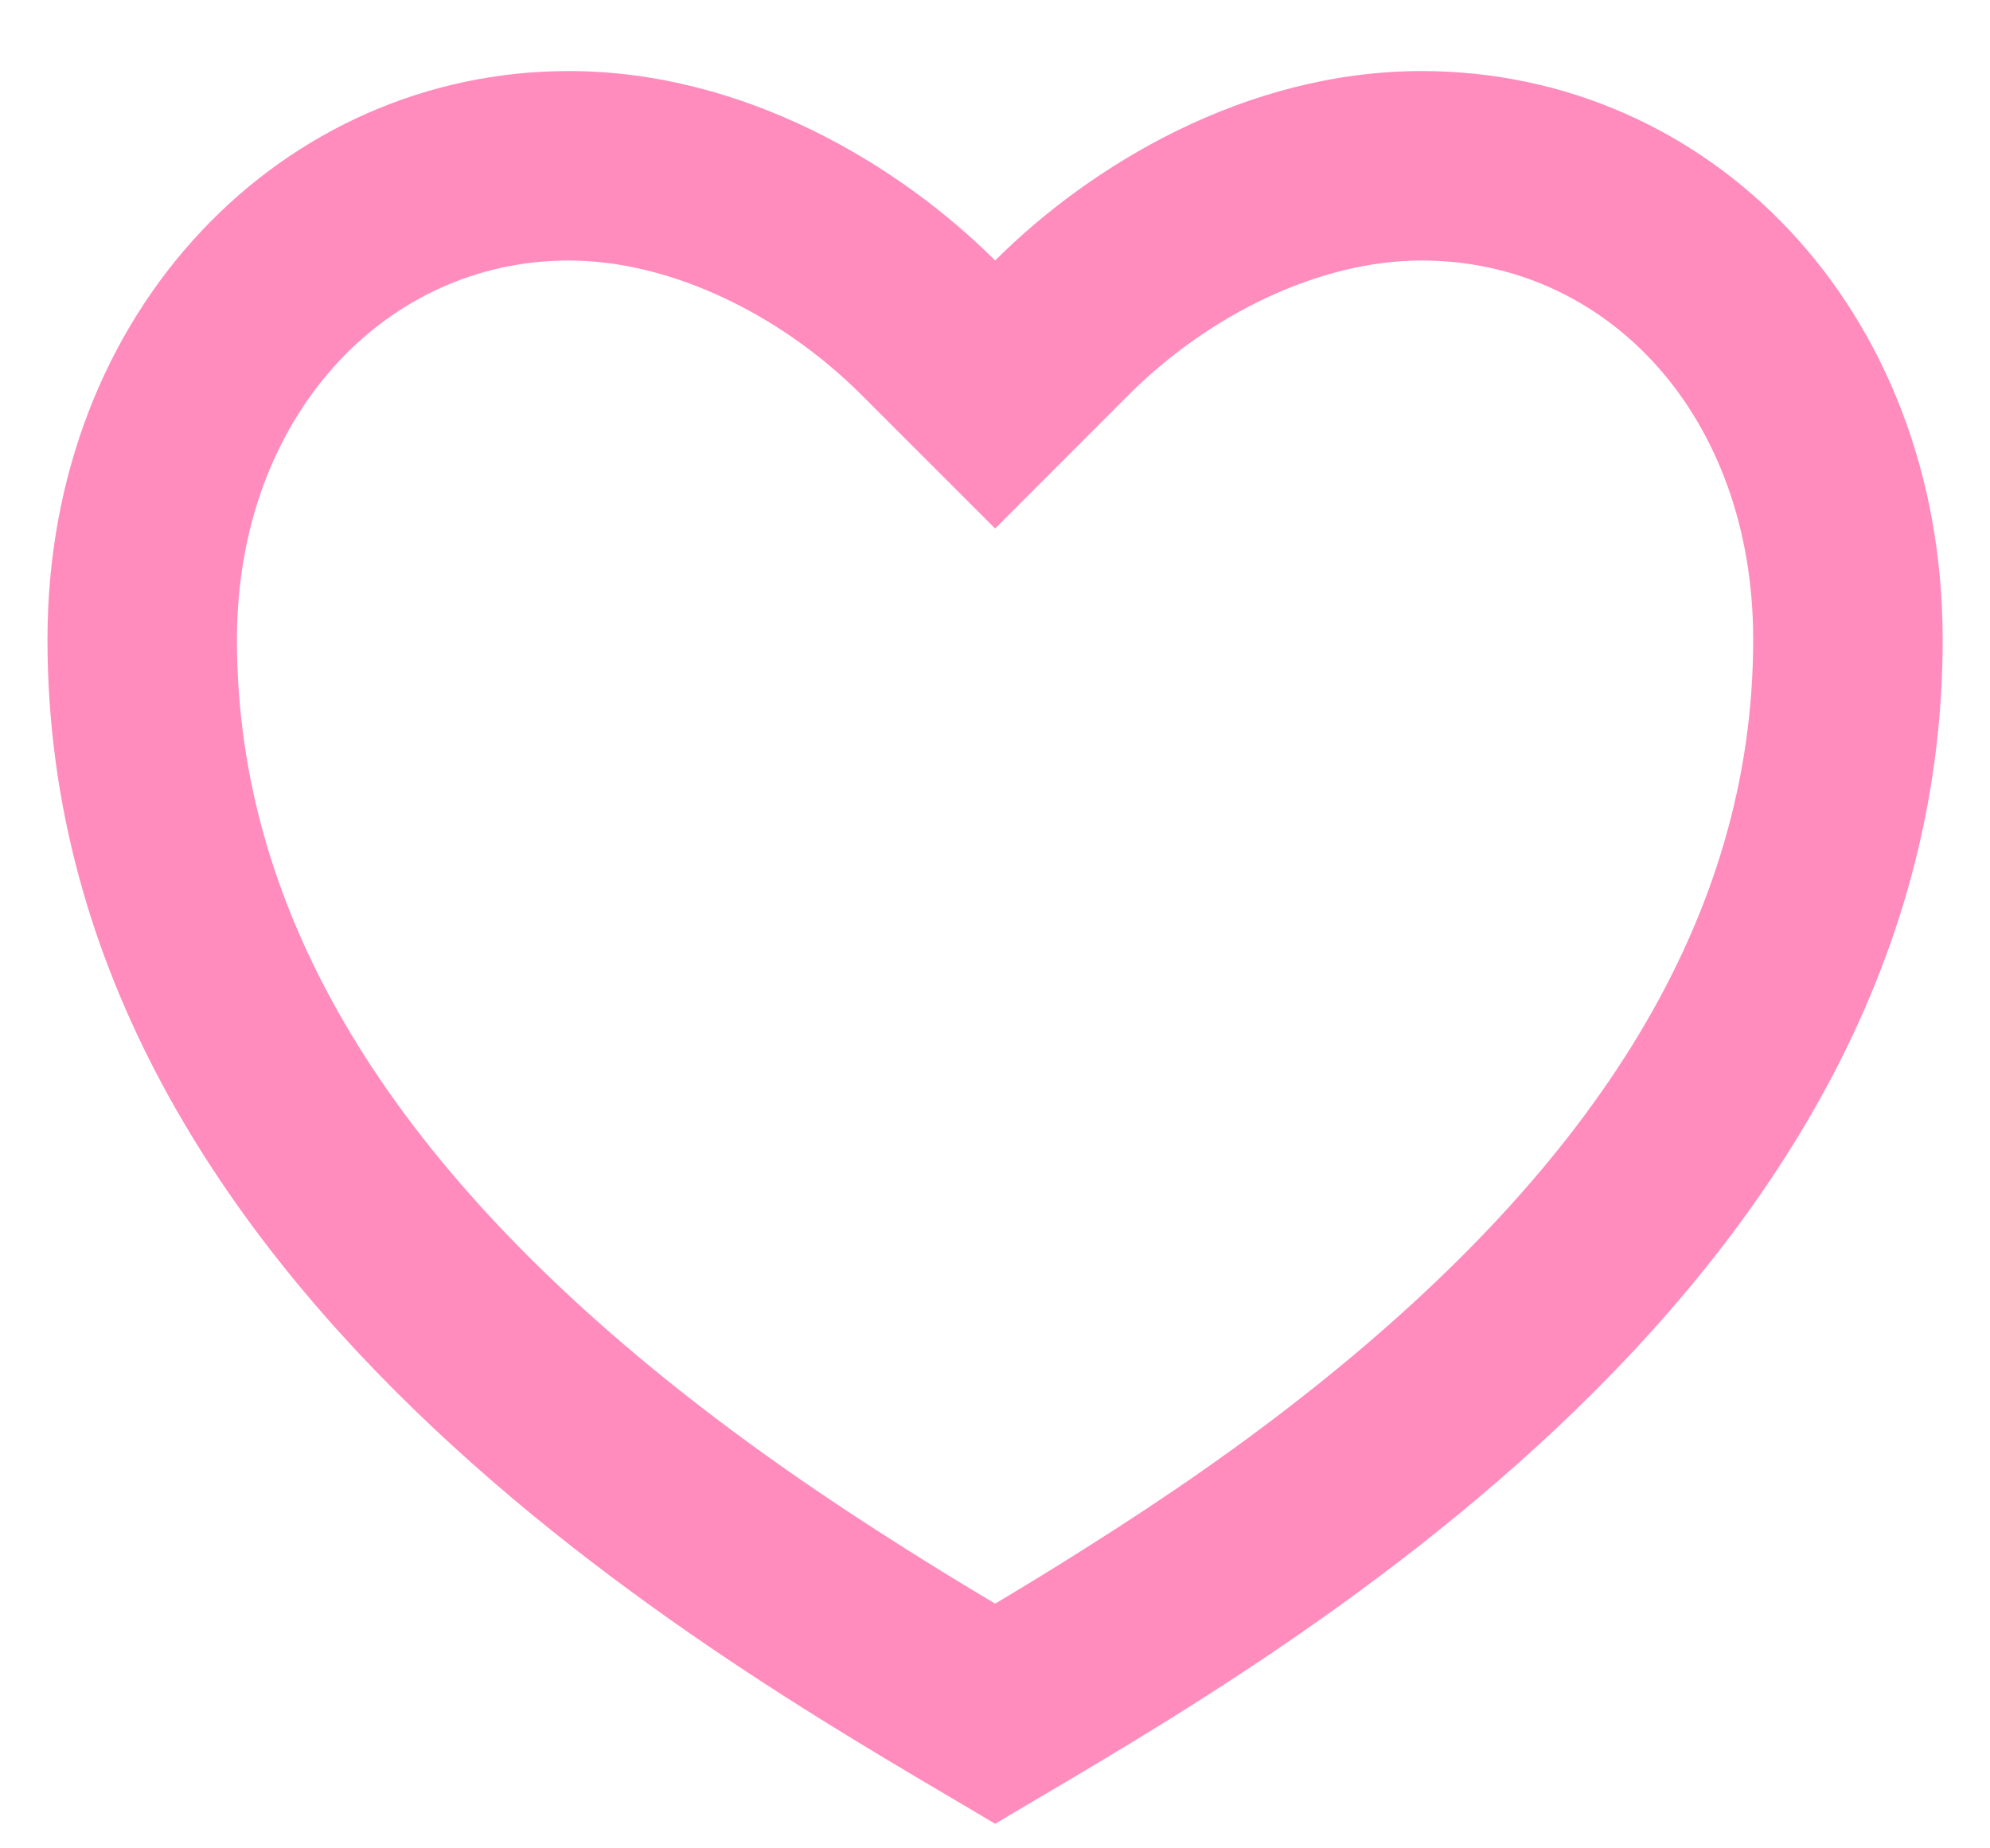
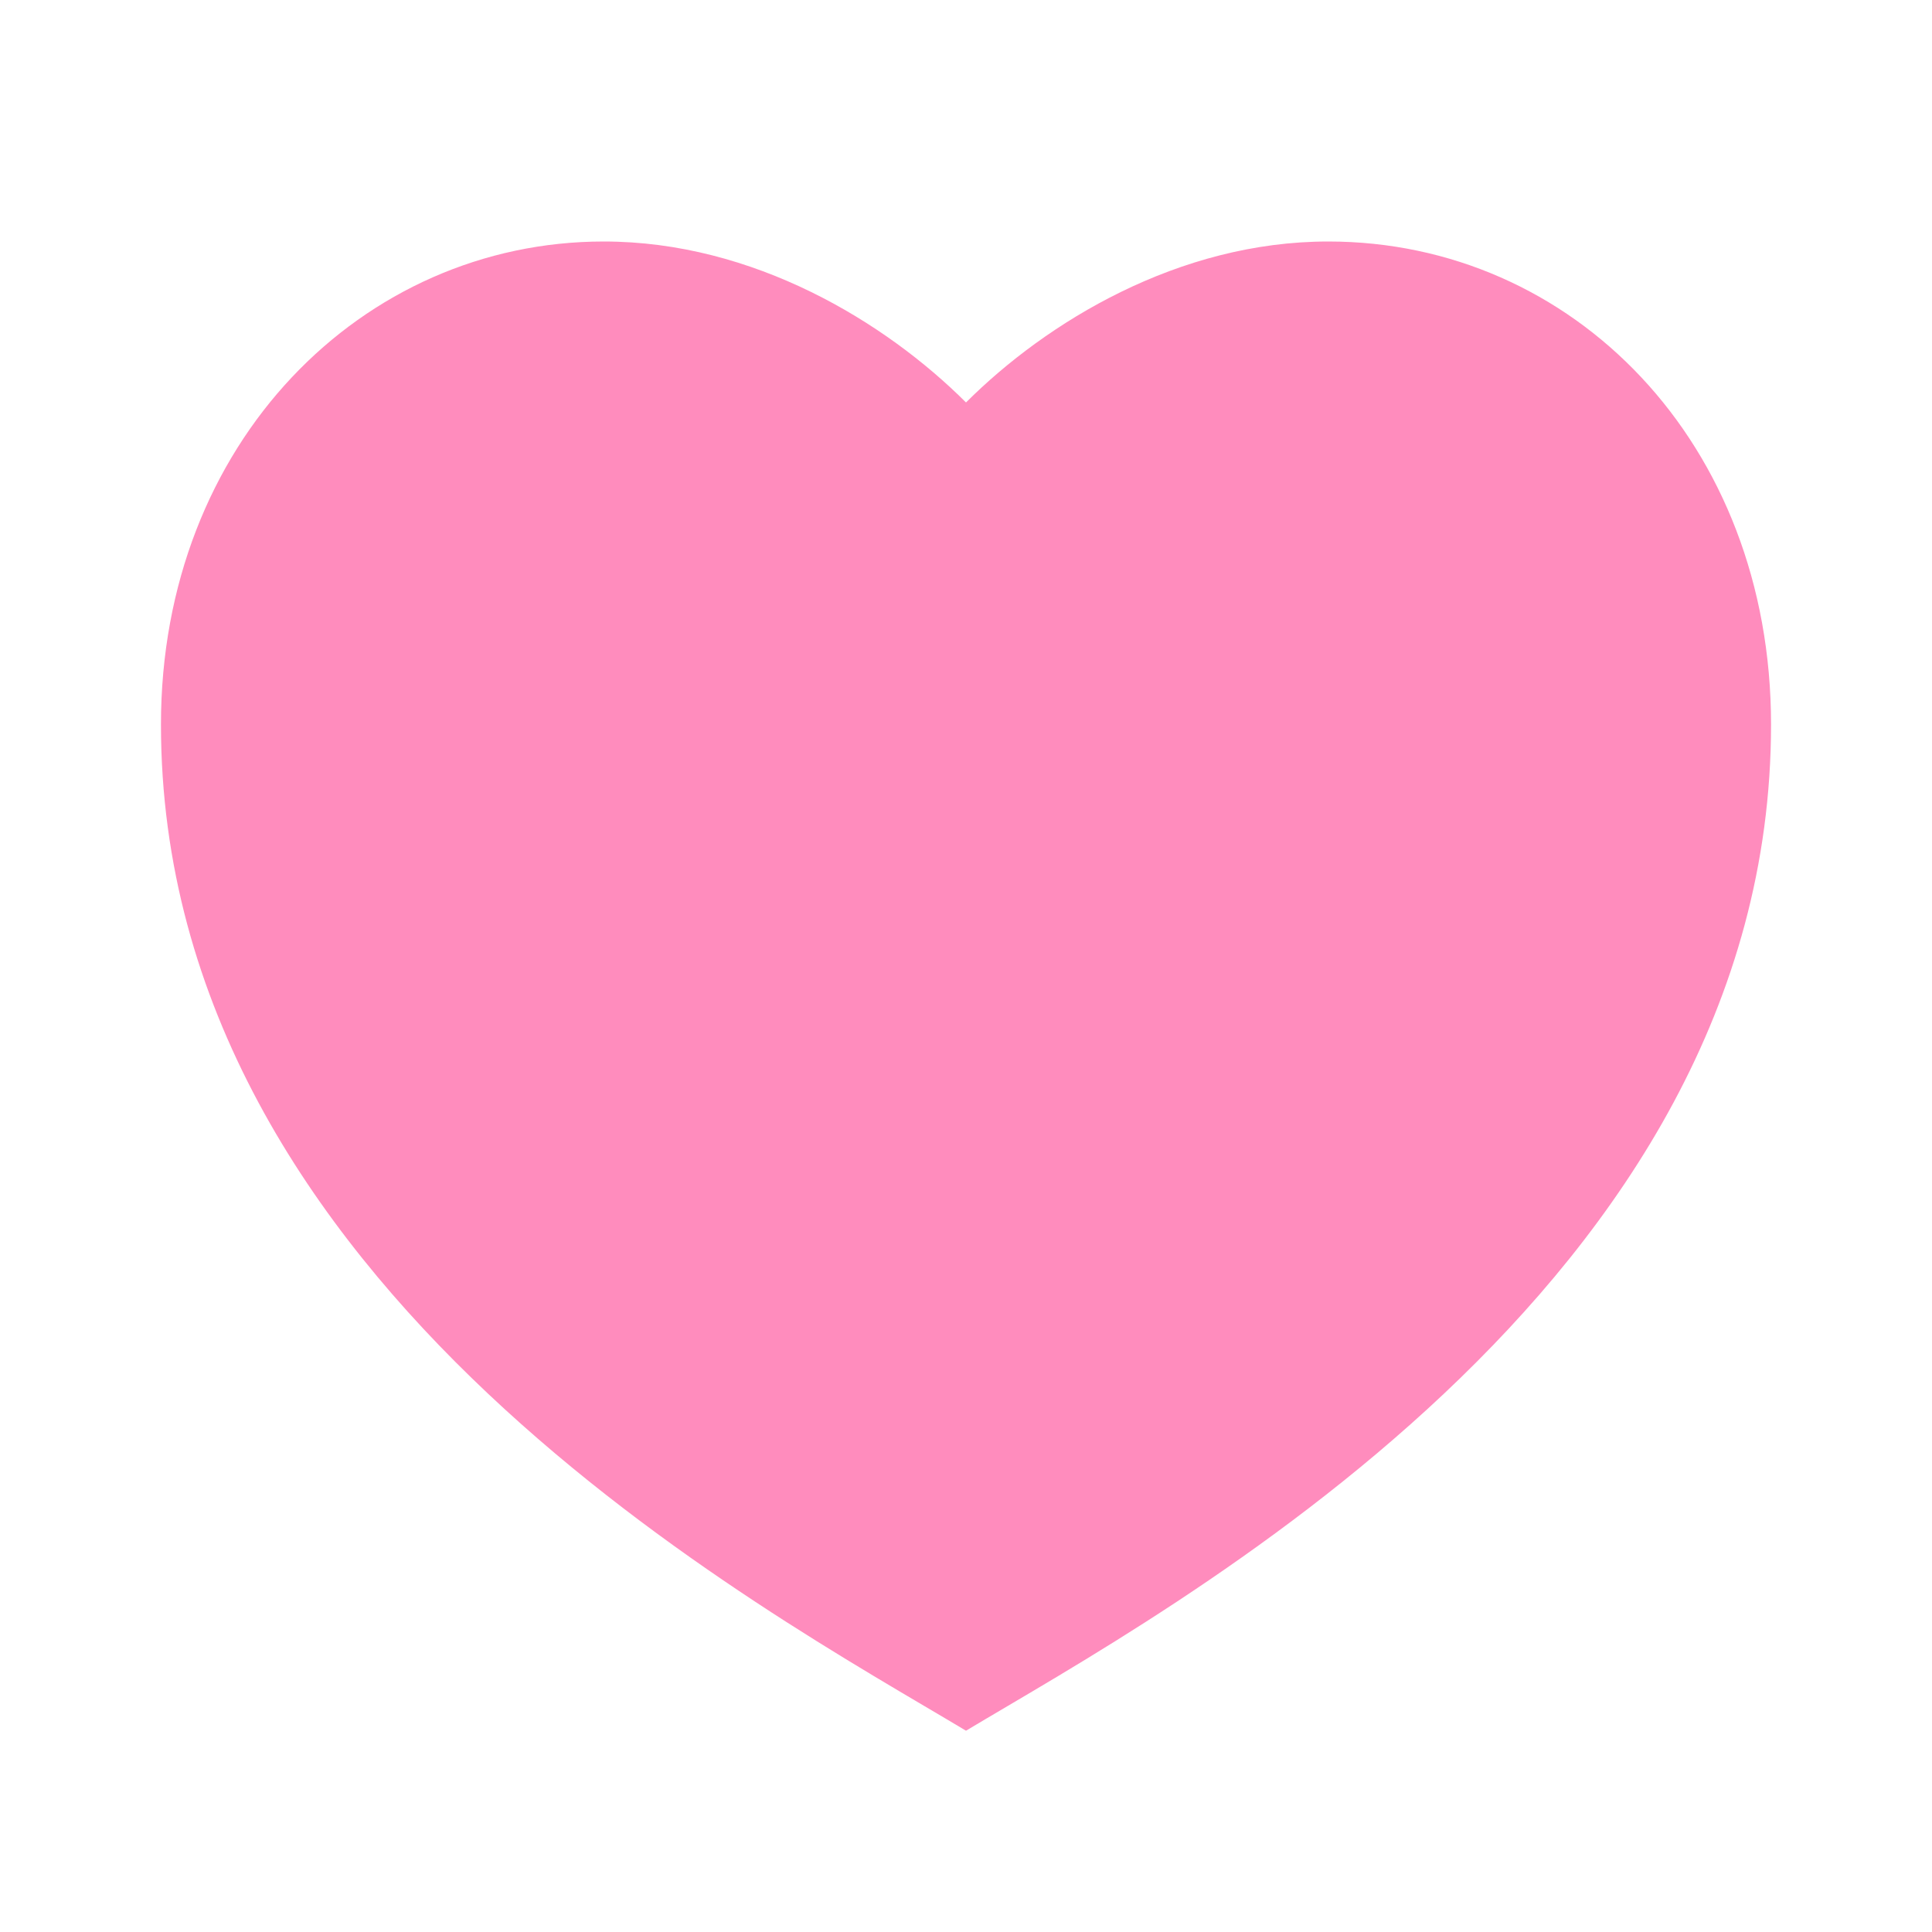
- <svg xmlns="http://www.w3.org/2000/svg" width="14" height="13" viewBox="0 0 14 13" fill="none">
-   <path d="M10.001 0.5C12.026 0.5 13.667 2.167 13.667 4.5C13.667 9.167 8.667 11.833 7.001 12.833C5.334 11.833 0.334 9.167 0.334 4.5C0.334 2.167 2.001 0.5 4.001 0.5C5.241 0.5 6.334 1.167 7.001 1.833C7.667 1.167 8.761 0.5 10.001 0.5ZM7.623 10.902C8.211 10.532 8.741 10.164 9.237 9.769C11.223 8.189 12.334 6.462 12.334 4.5C12.334 2.927 11.309 1.833 10.001 1.833C9.283 1.833 8.507 2.213 7.943 2.776L7.001 3.719L6.058 2.776C5.494 2.213 4.718 1.833 4.001 1.833C2.707 1.833 1.667 2.938 1.667 4.5C1.667 6.462 2.778 8.189 4.764 9.769C5.261 10.164 5.79 10.532 6.378 10.902C6.577 11.028 6.775 11.149 7.001 11.284C7.227 11.149 7.424 11.028 7.623 10.902Z" fill="#FF8CBD" />
+ <svg xmlns="http://www.w3.org/2000/svg" width="16" height="16" viewBox="0 0 16 16" fill="none">
+   <path d="M11 2C13.025 2 14.667 3.667 14.667 6C14.667 10.667 9.667 13.333 8 14.333C6.333 13.333 1.333 10.667 1.333 6C1.333 3.667 3 2 5 2C6.24 2 7.333 2.667 8 3.333C8.667 2.667 9.76 2 11 2Z" fill="#FF8CBD" />
</svg>
